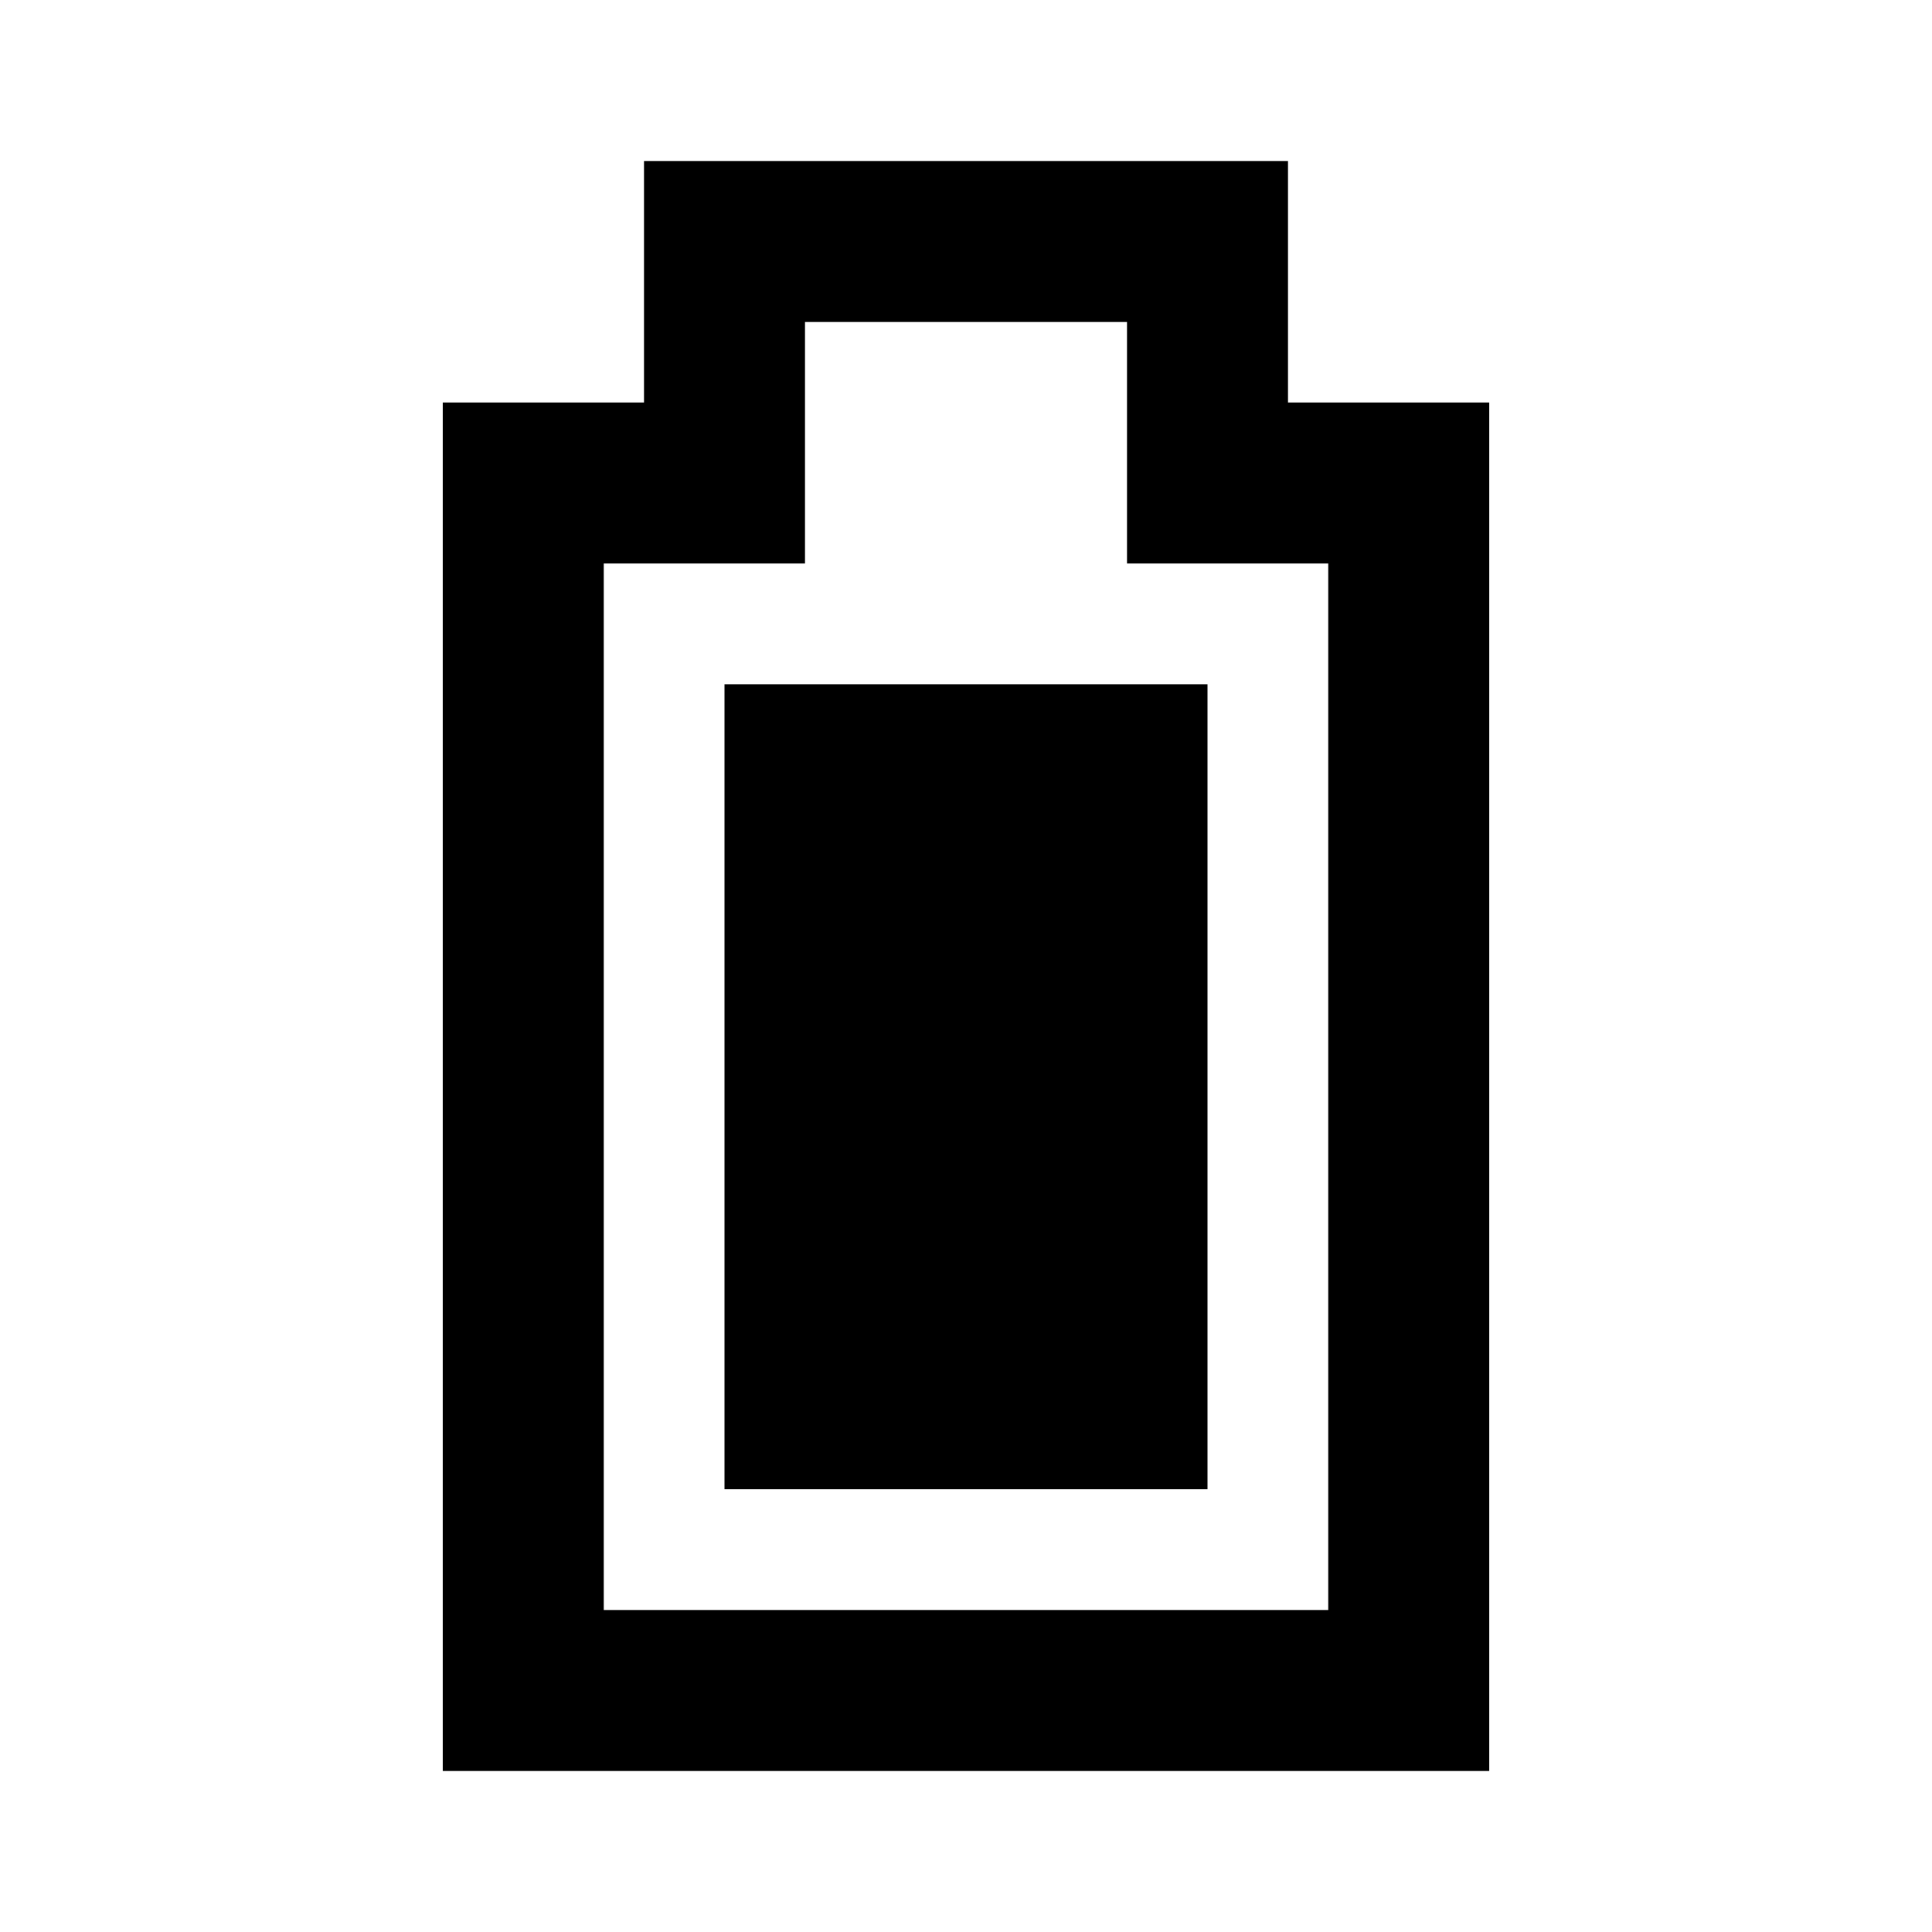
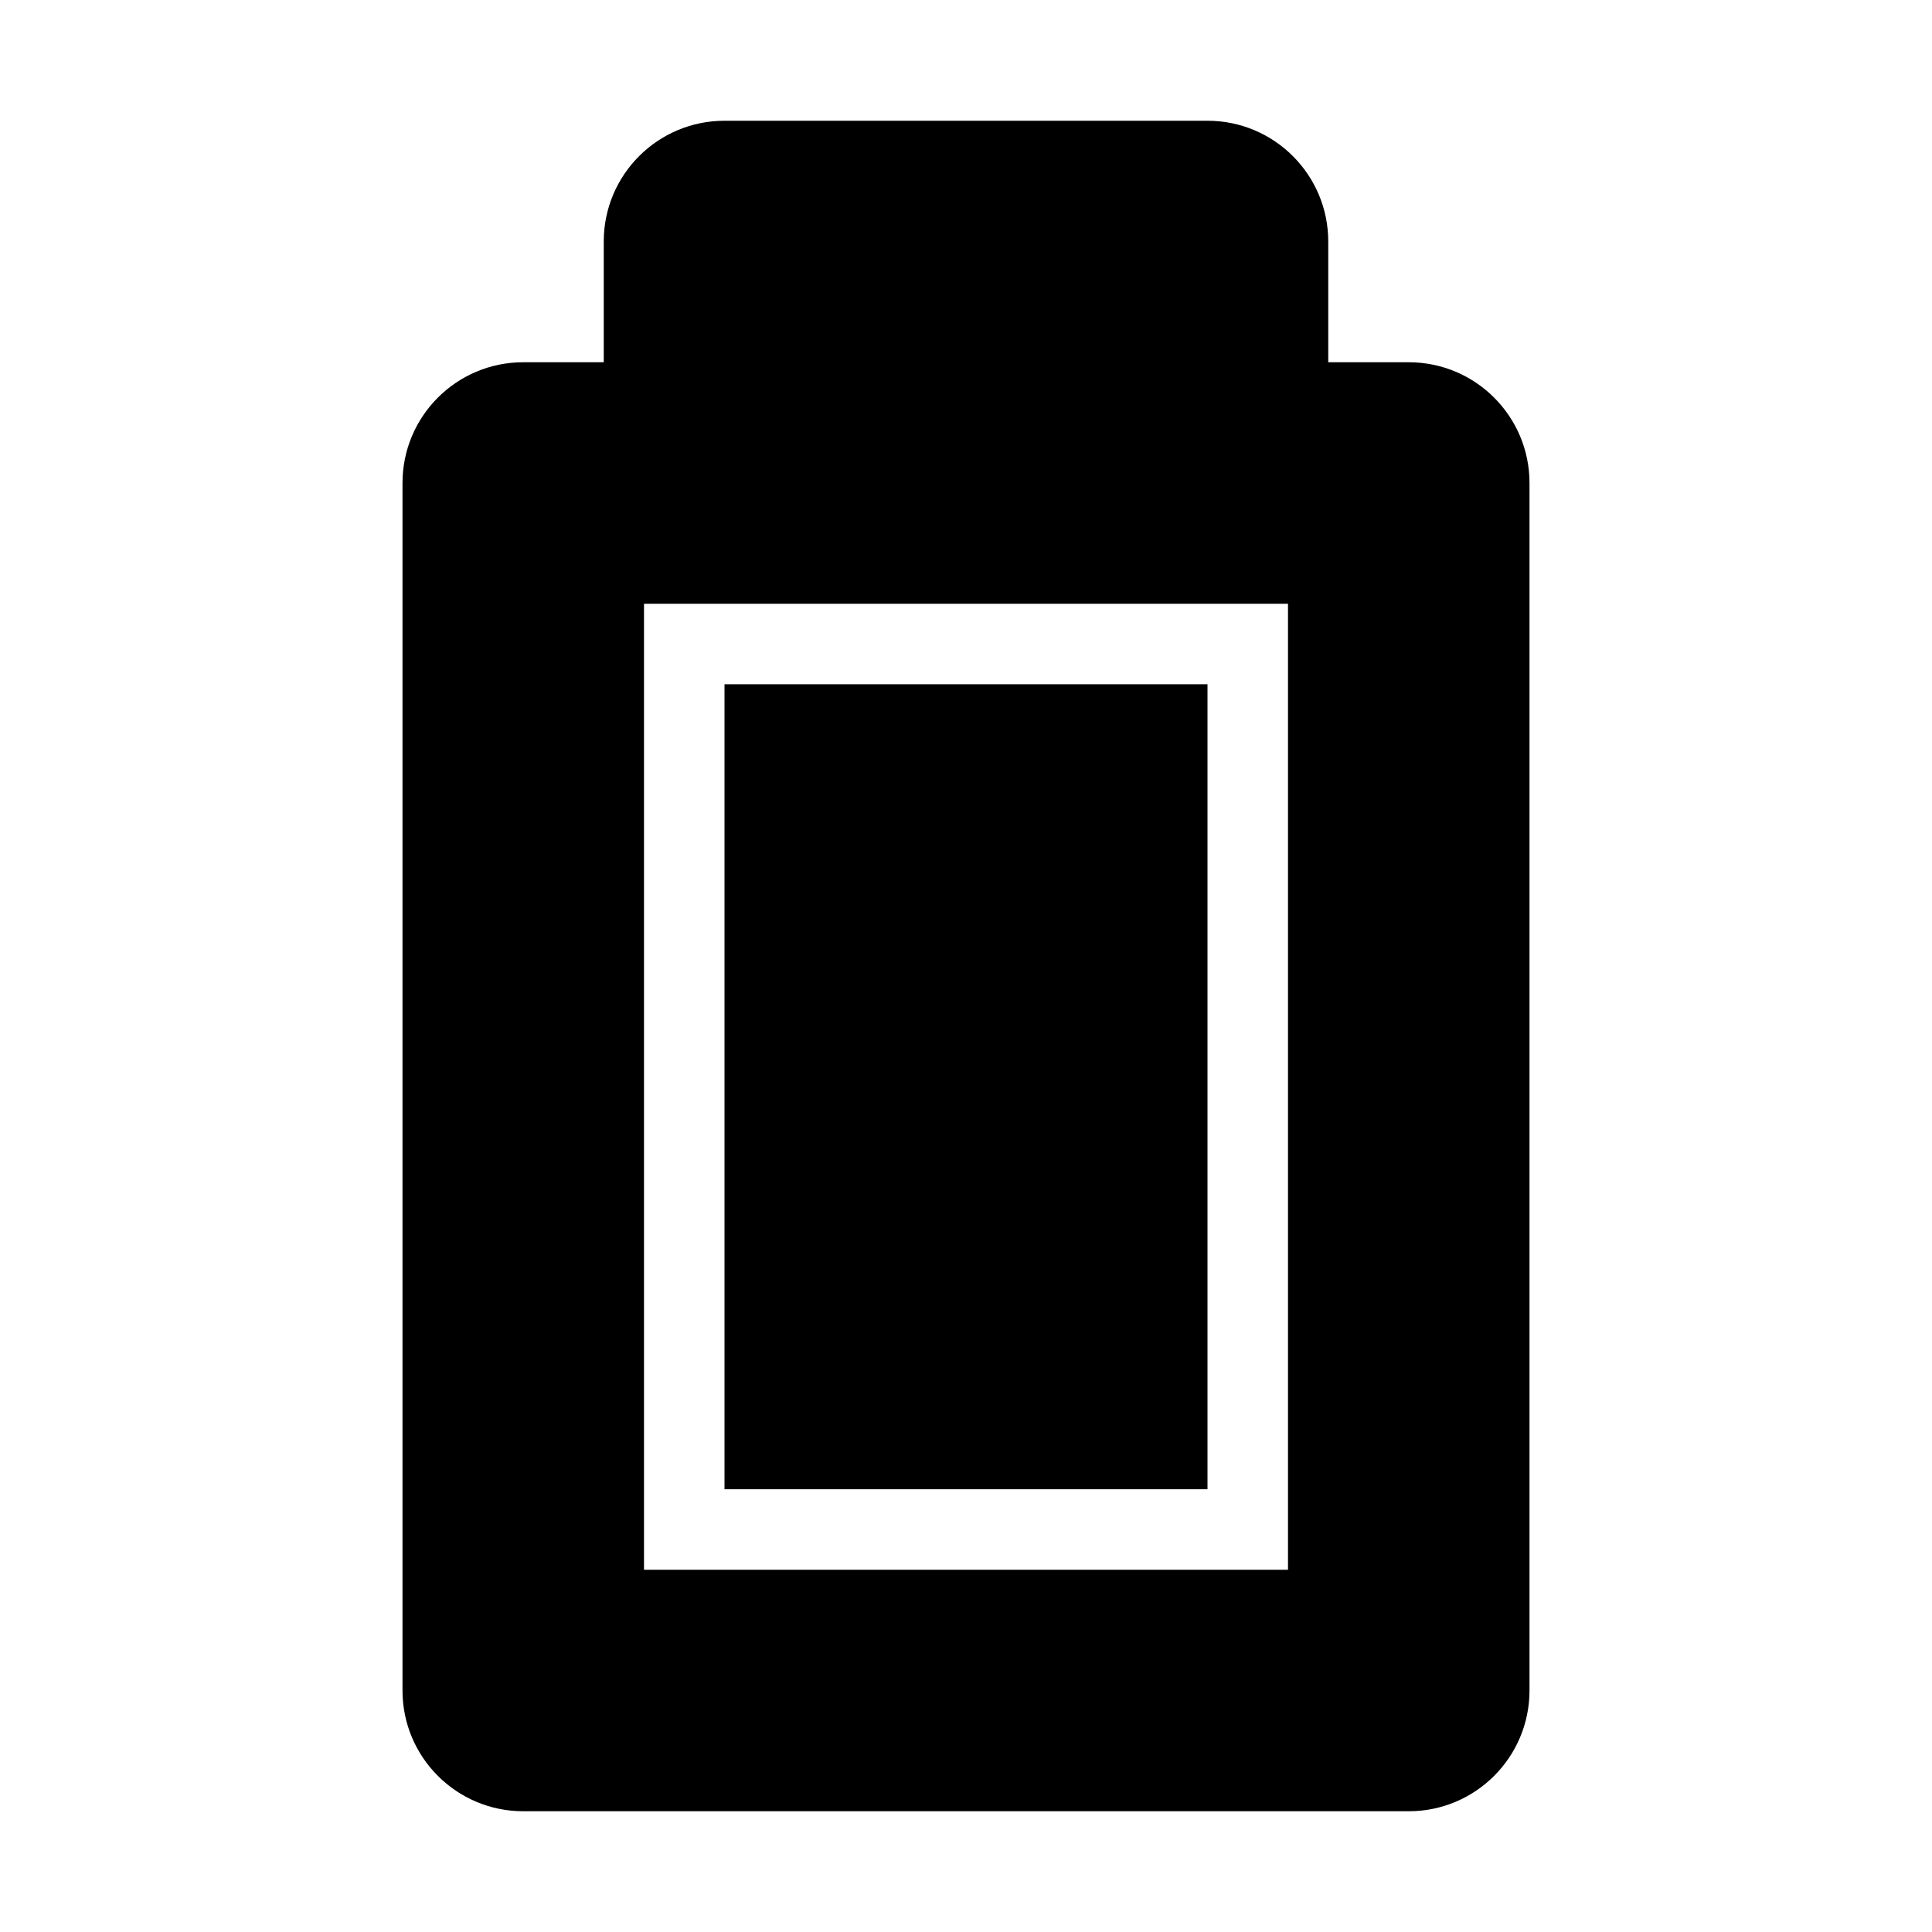
- <svg xmlns="http://www.w3.org/2000/svg" height="48" width="48" viewBox="0 0 48 48">
-   <path d="M0,0H48V48H0Z" transform="translate(0 0)" style="fill: none" />
-   <g>
-     <path d="M32,10V4H16v6H11V44H37V10Zm1,4V40H15V14h5V8h8v6Z" transform="translate(0 0)" />
-     <rect x="18" y="17" width="12" height="20" />
+ <svg xmlns="http://www.w3.org/2000/svg" viewBox="0 0 48 48" style="enable-background:new 0 0 48 48" xml:space="preserve">
+   <style>.st3{display:none}</style>
+   <g id="Your_Icons">
+     <path d="M0 0h48v48H0V0z" style="fill:none" />
+     <path d="M35 9h-2V6a3 3 0 0 0-3-3H18a3 3 0 0 0-3 3v3h-2a3 3 0 0 0-3 3v30a3 3 0 0 0 3 3h22a3 3 0 0 0 3-3V12a3 3 0 0 0-3-3zm-3 6v24H16V15" />
+     <path d="M30 37H18V17h12v20z" />
  </g>
</svg>
